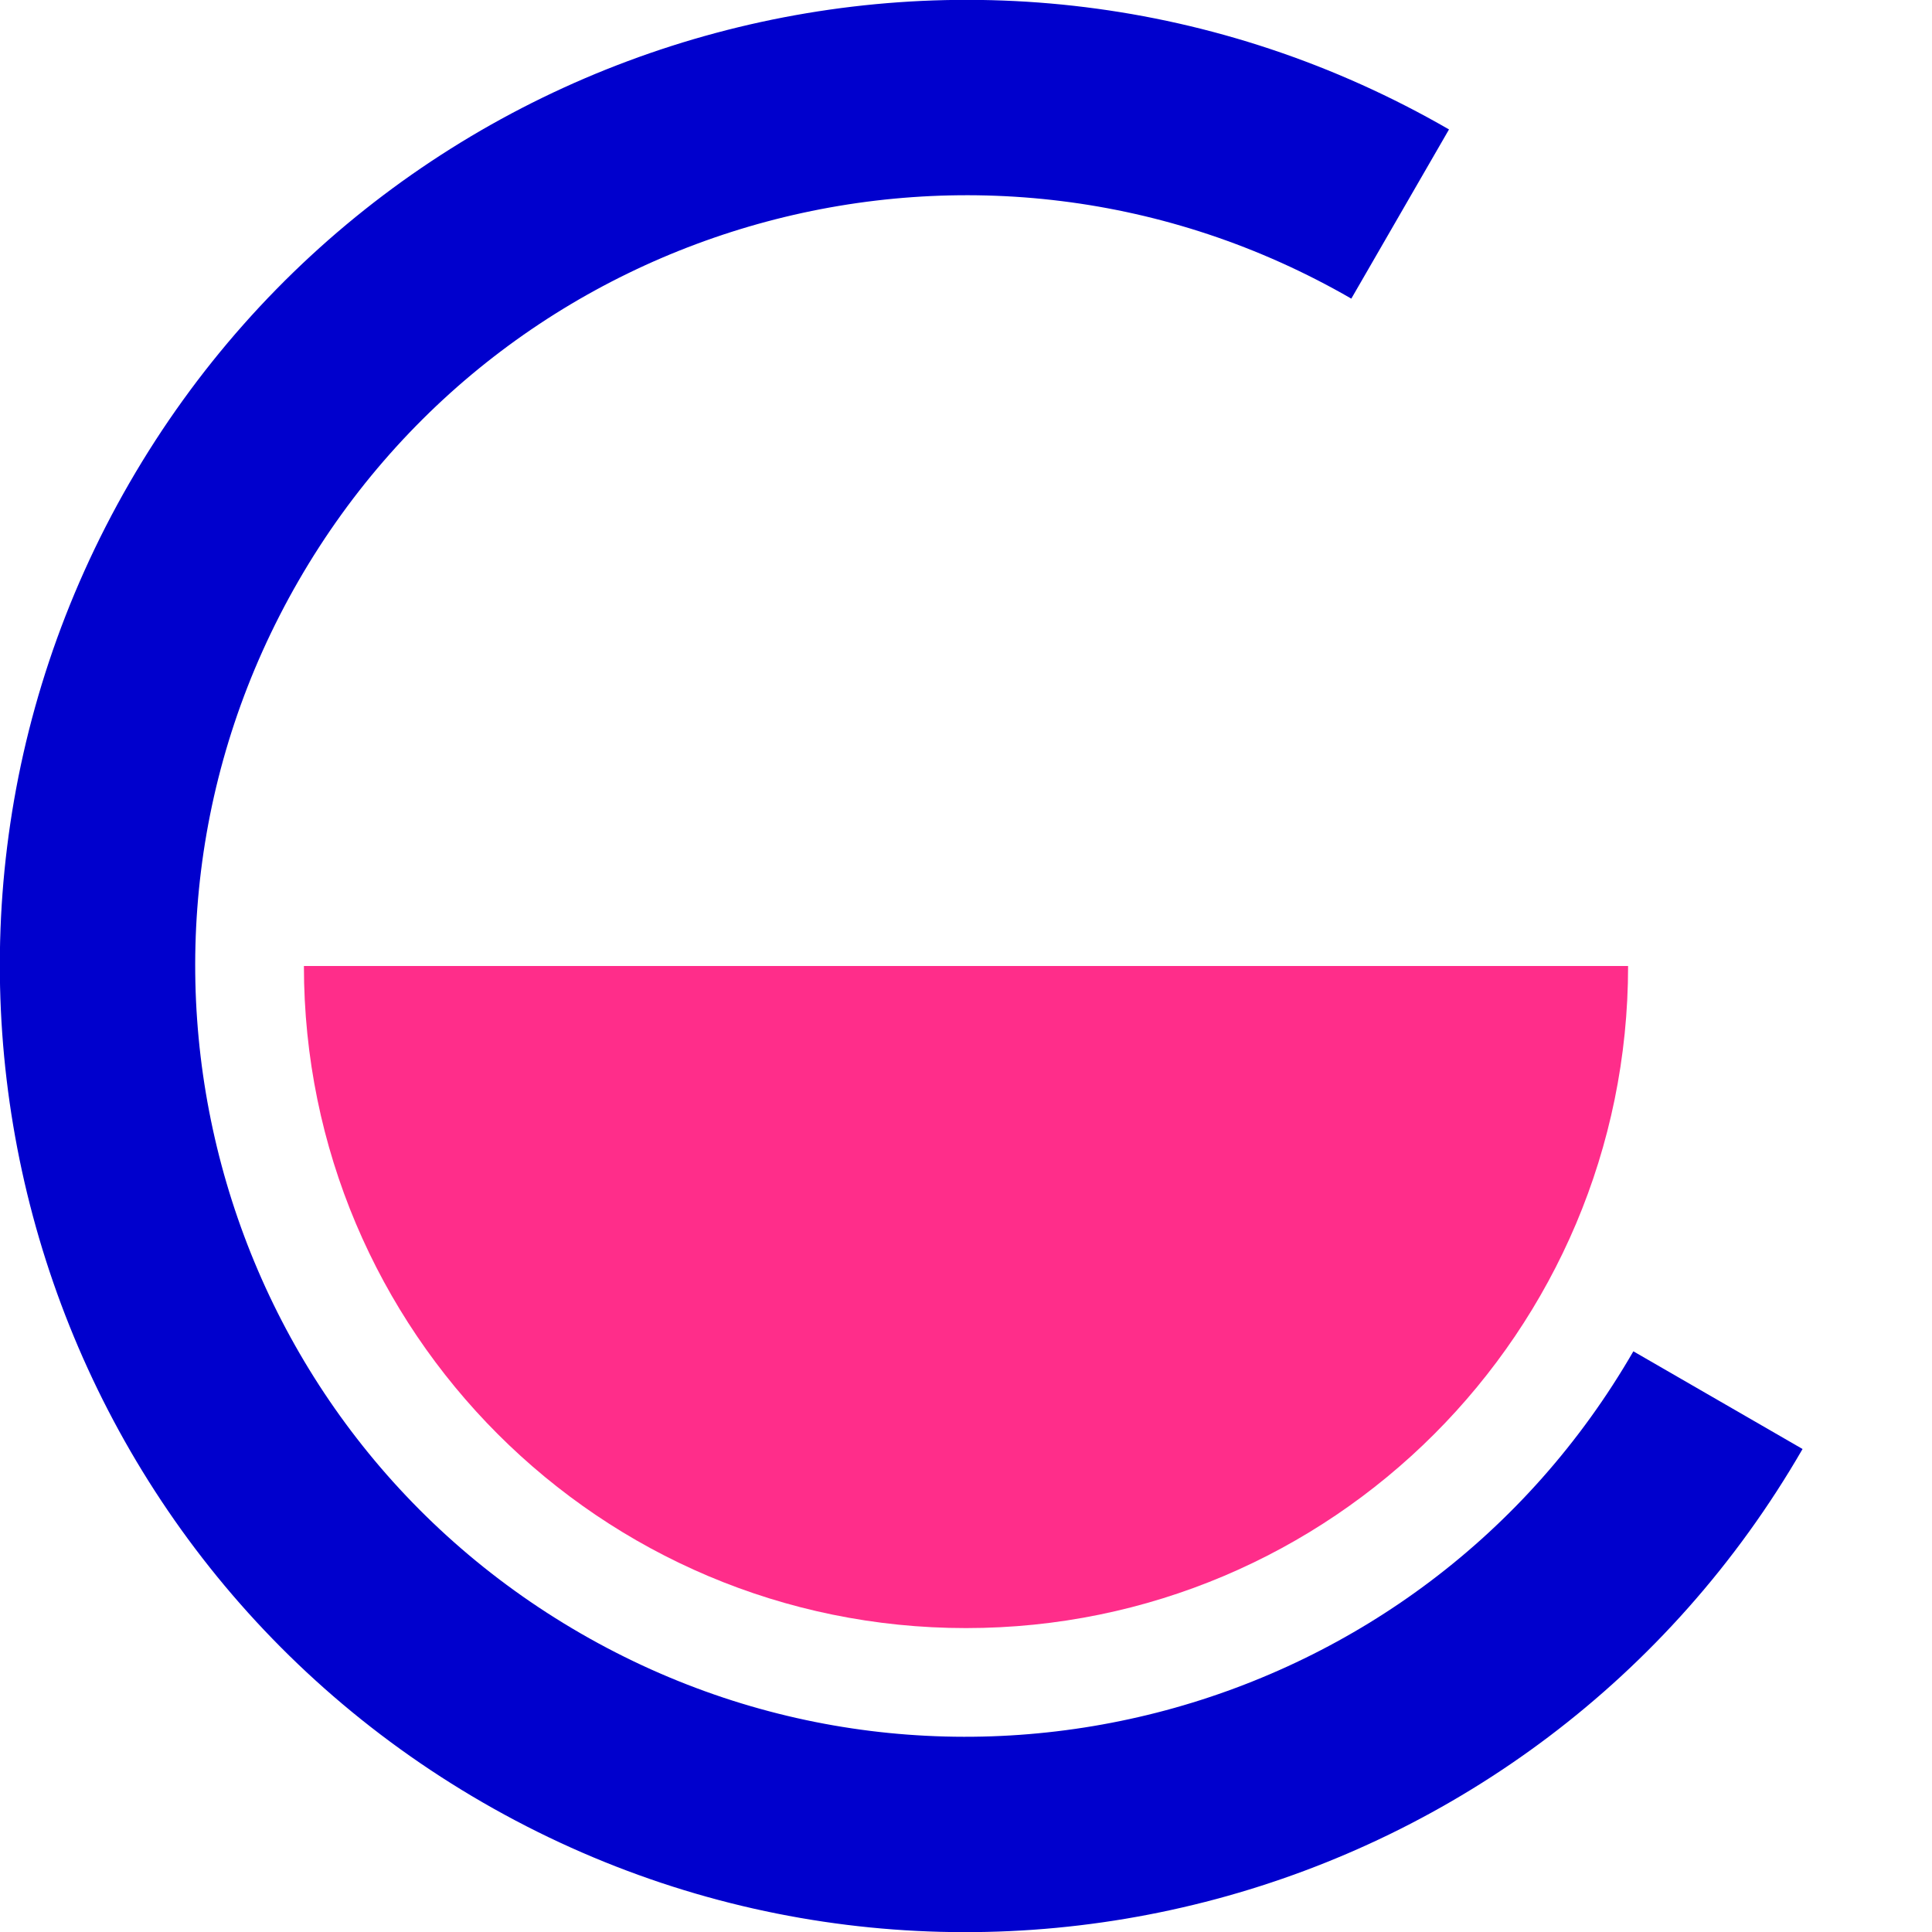
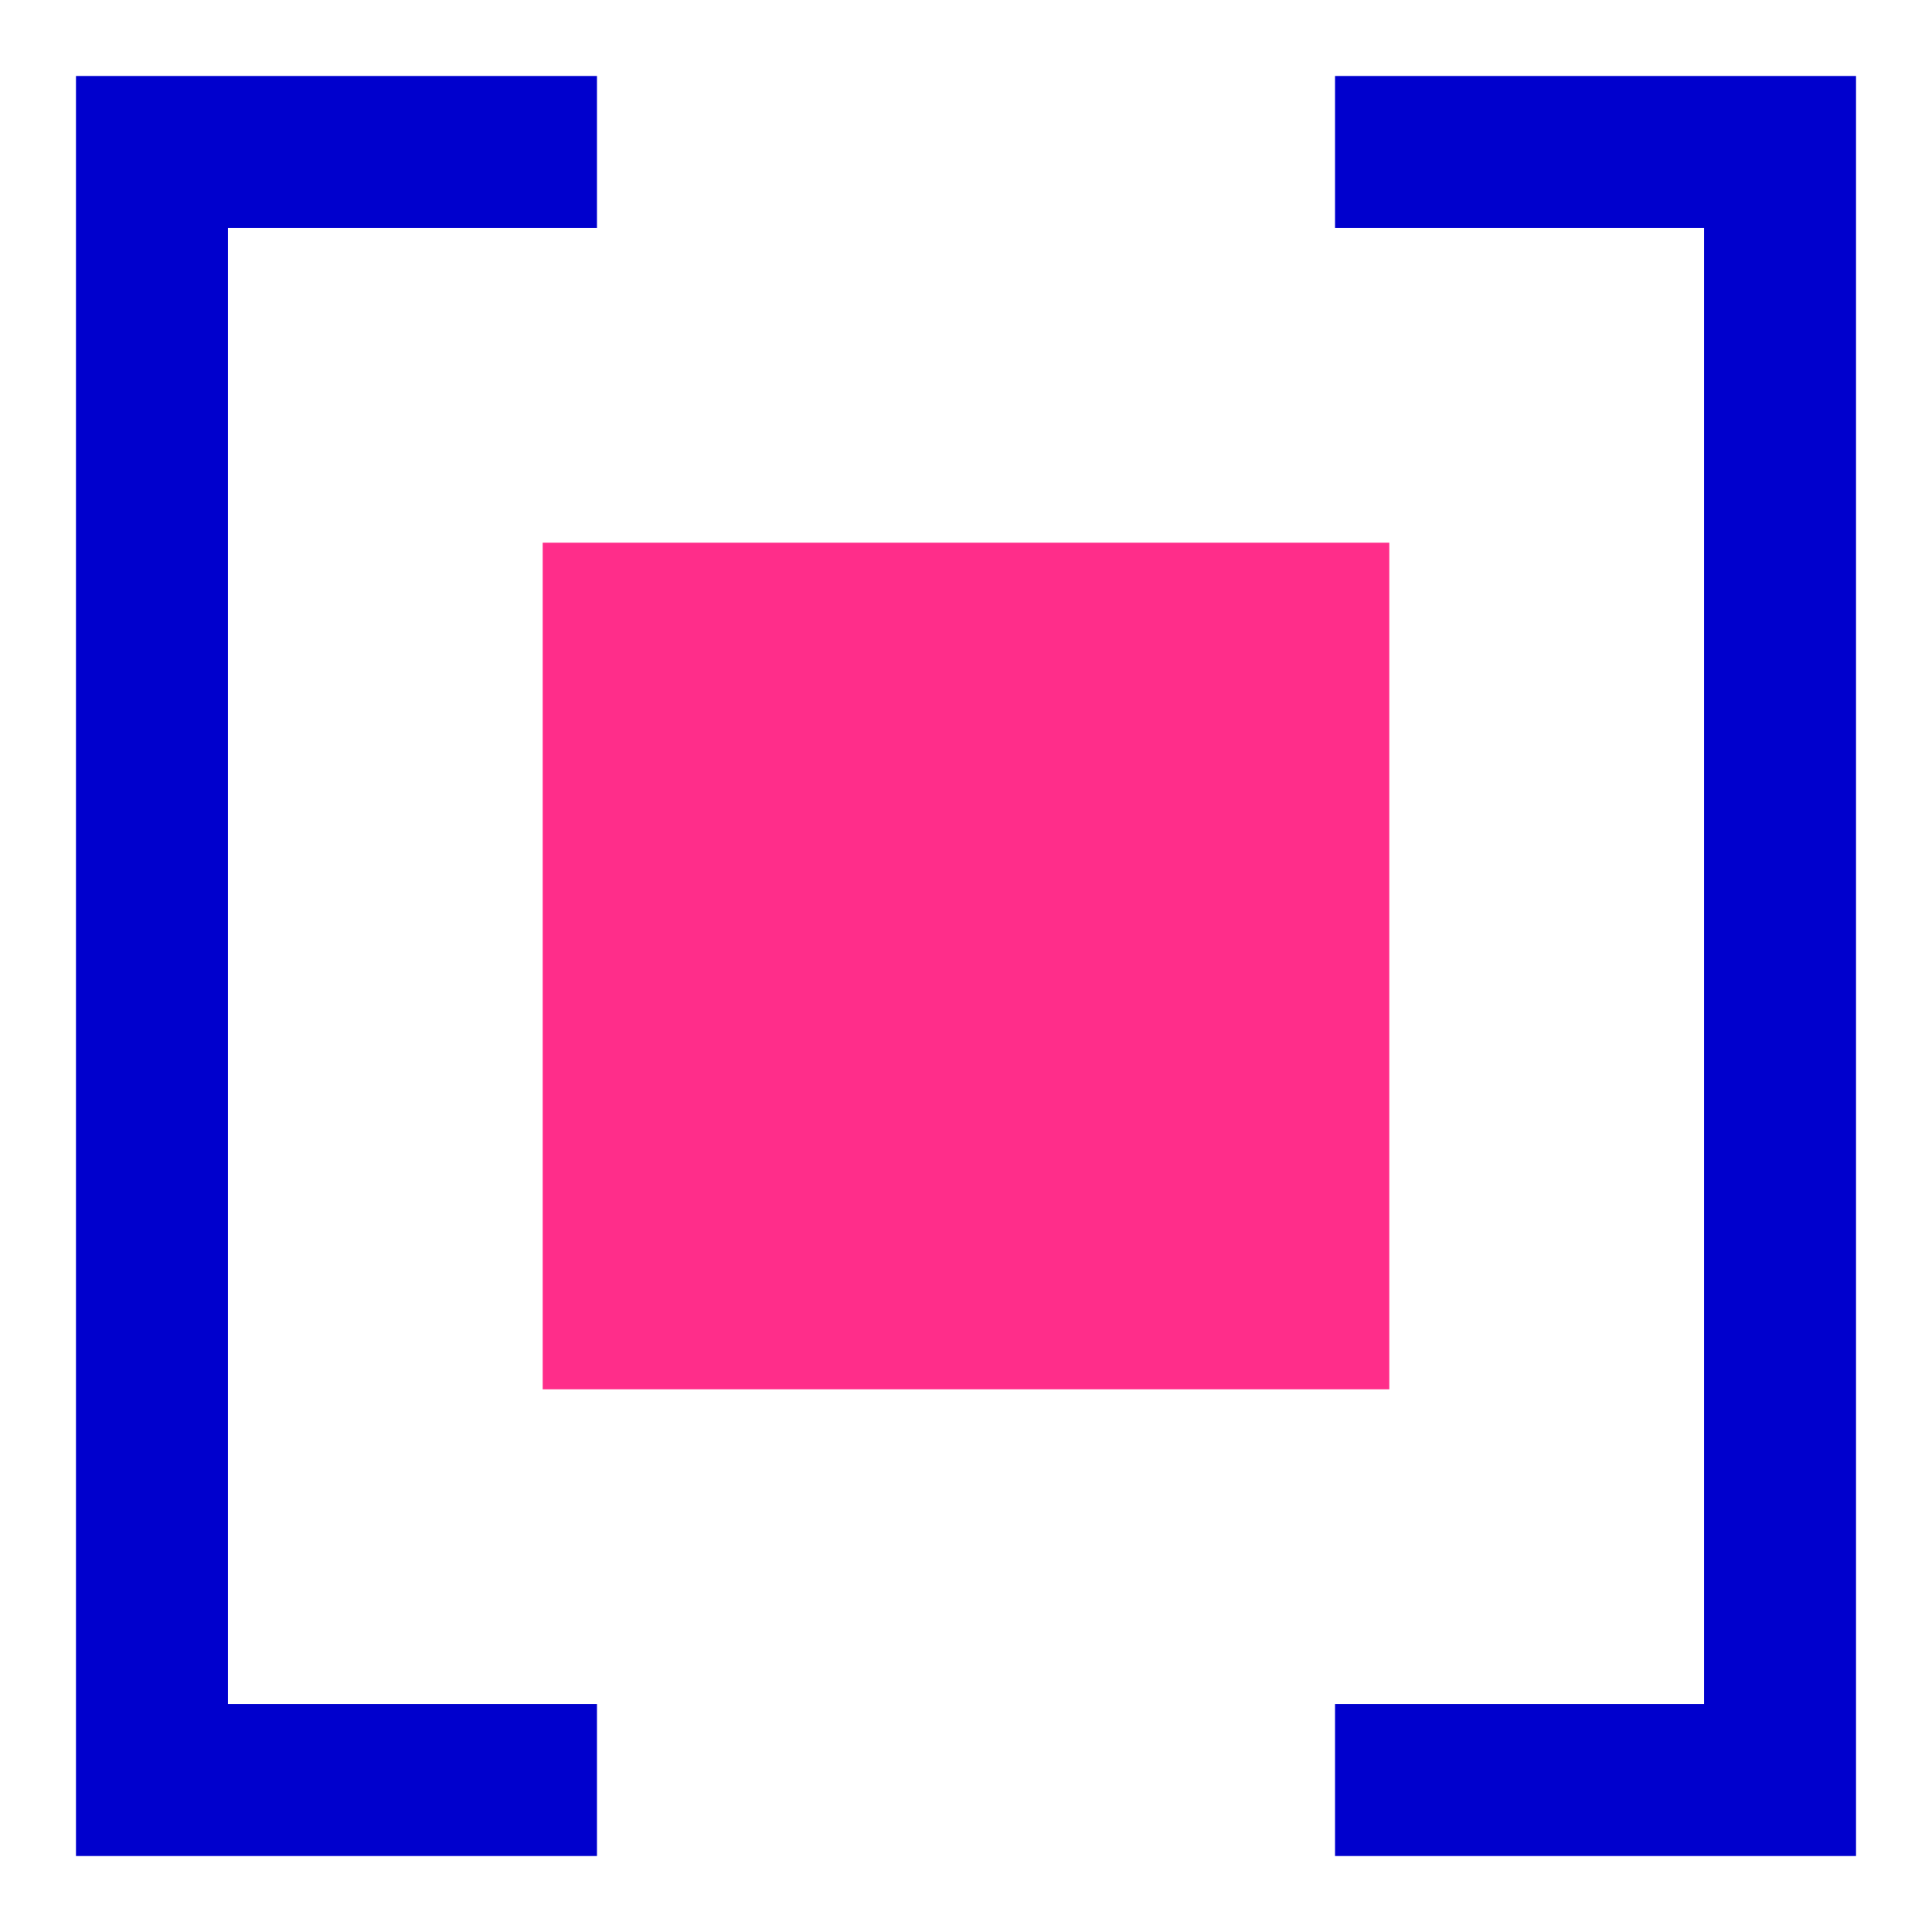
<svg xmlns="http://www.w3.org/2000/svg" viewBox="0 0 89 89">
-   <path d="M64.50,9.86 A40,40 0 1 0 79.14,64.50" fill="none" stroke="#0000CD" stroke-width="9" />
-   <path d="M14,44.5 A30.5,30.5 0 0 0 75,44.5 Z" fill="#FF2D8A" />
+   <path d="M24,7 H7 V82 H24 M65,7 H82 V82 H65" fill="none" stroke="#0000CD" stroke-width="7" stroke-linecap="square" />
+   <rect x="25" y="25" width="39" height="39" fill="#FF2D8A" />
</svg>
